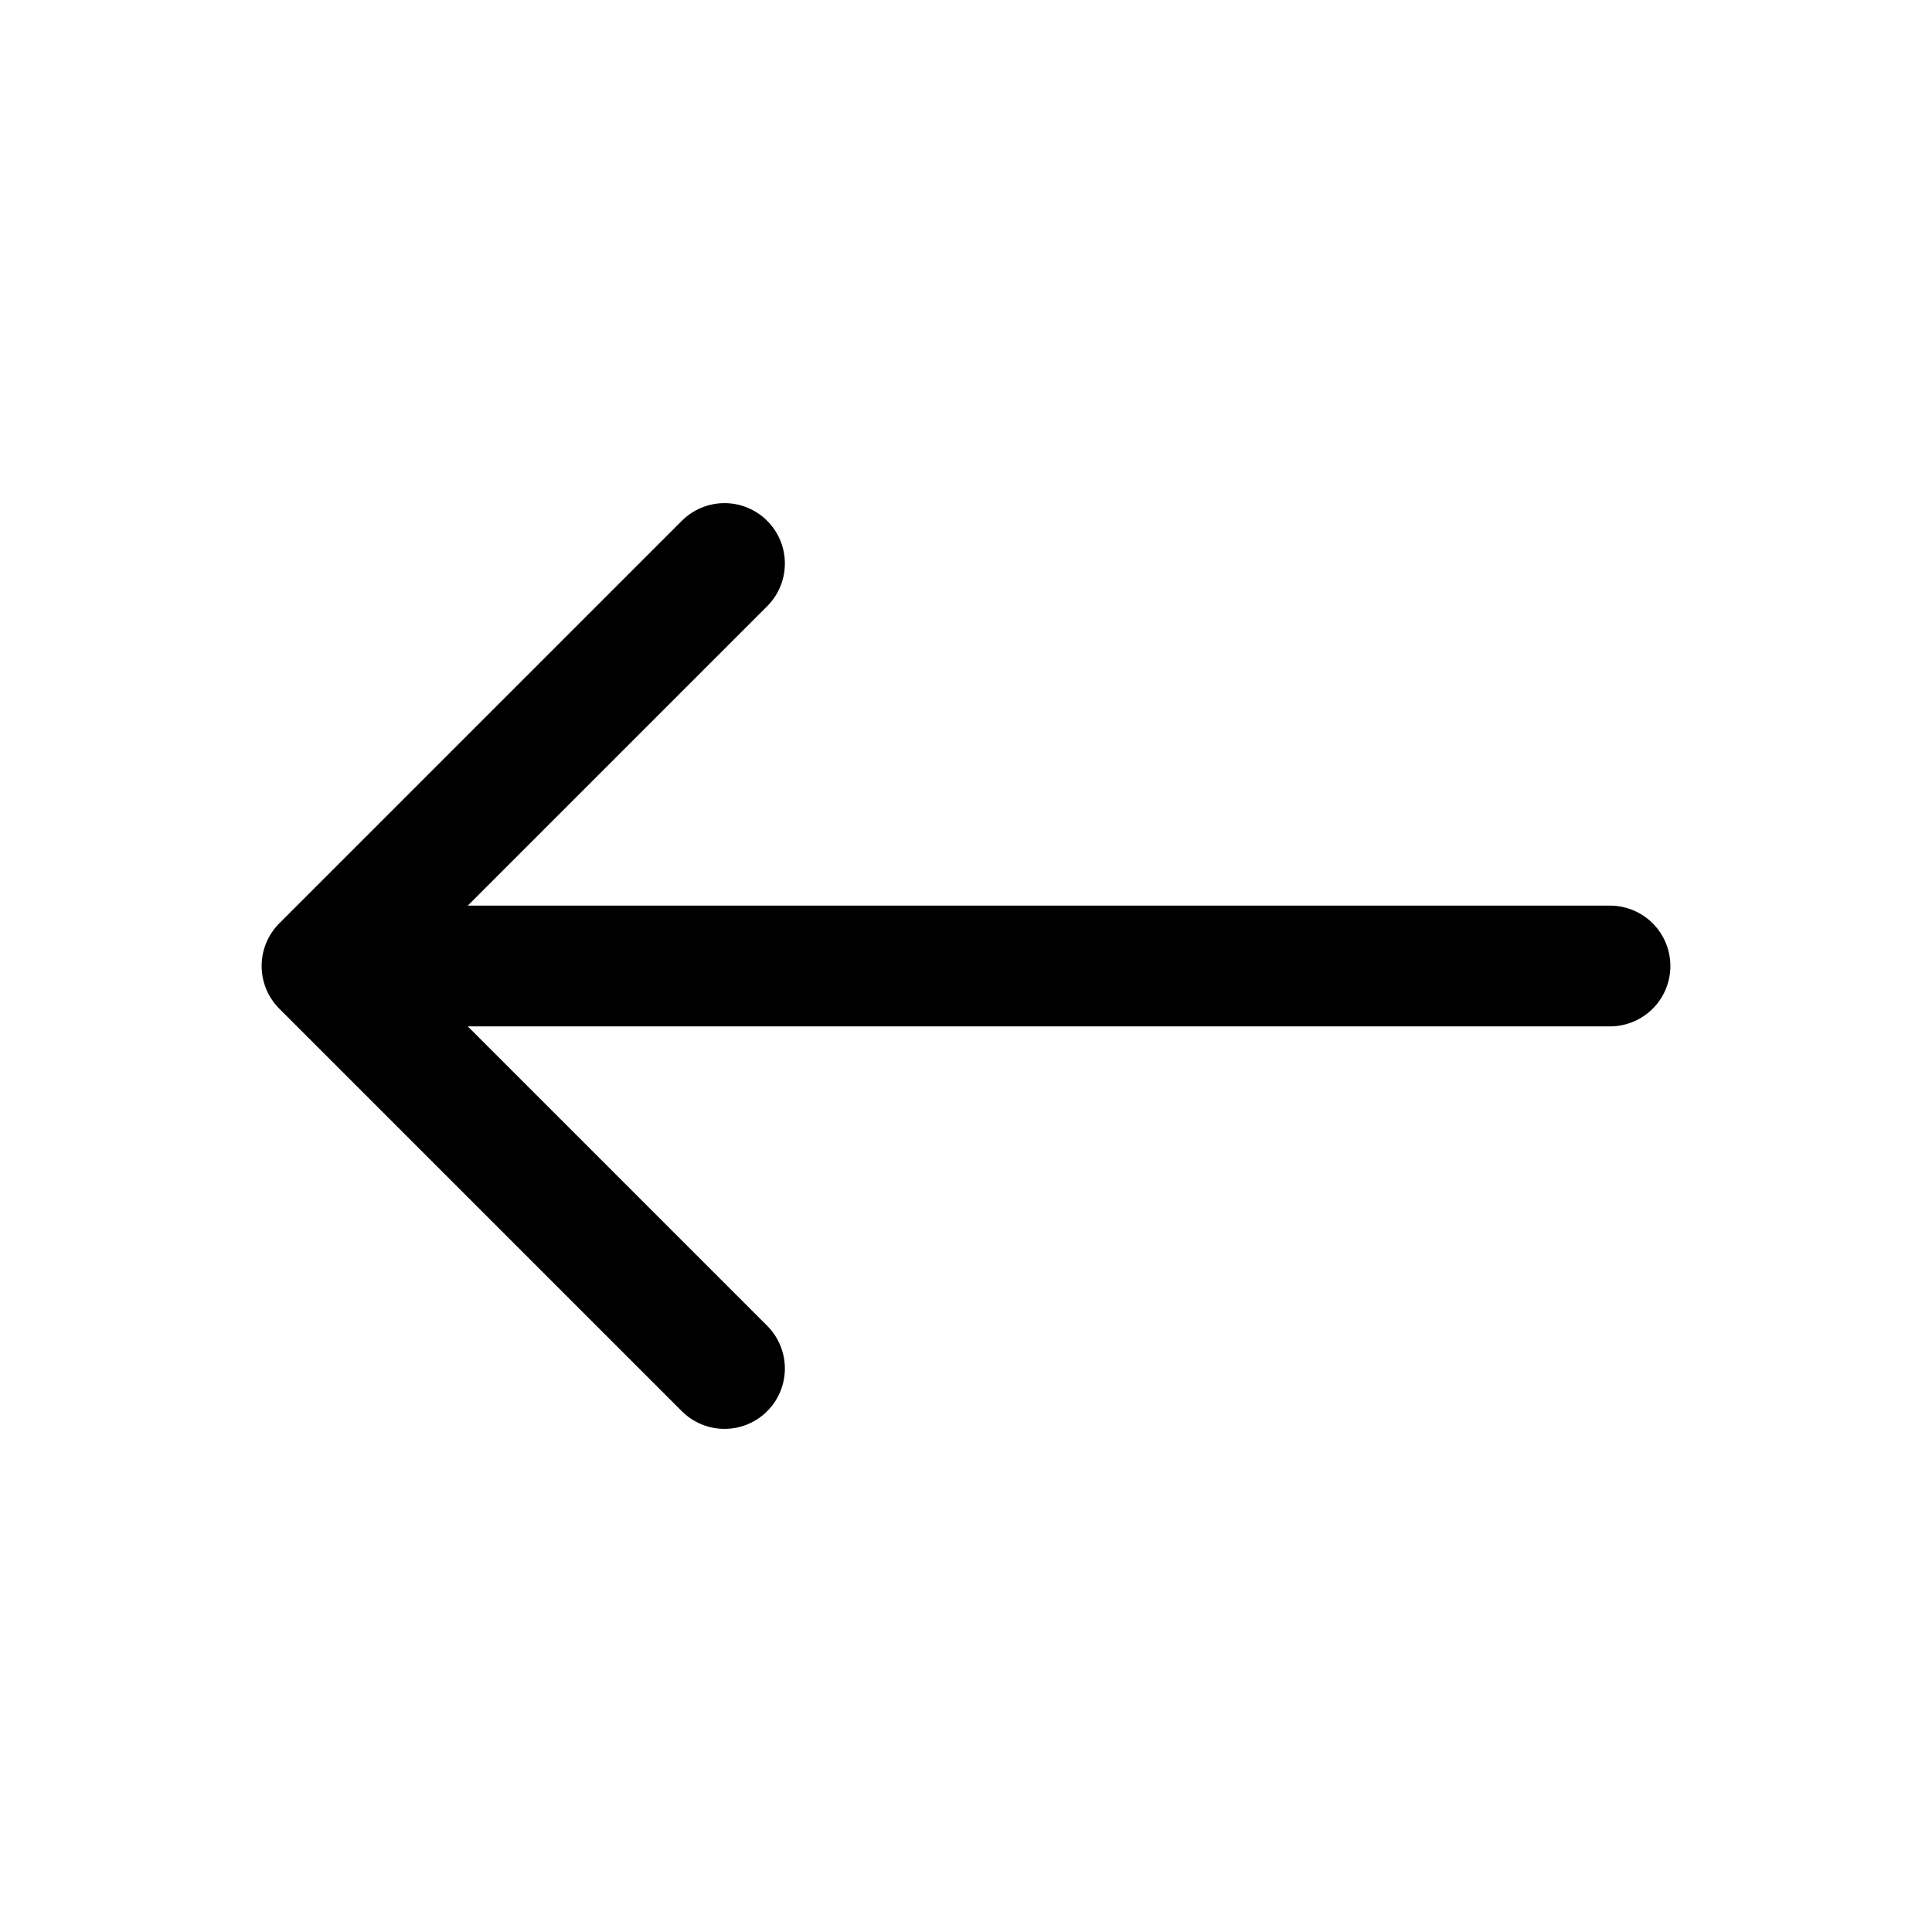
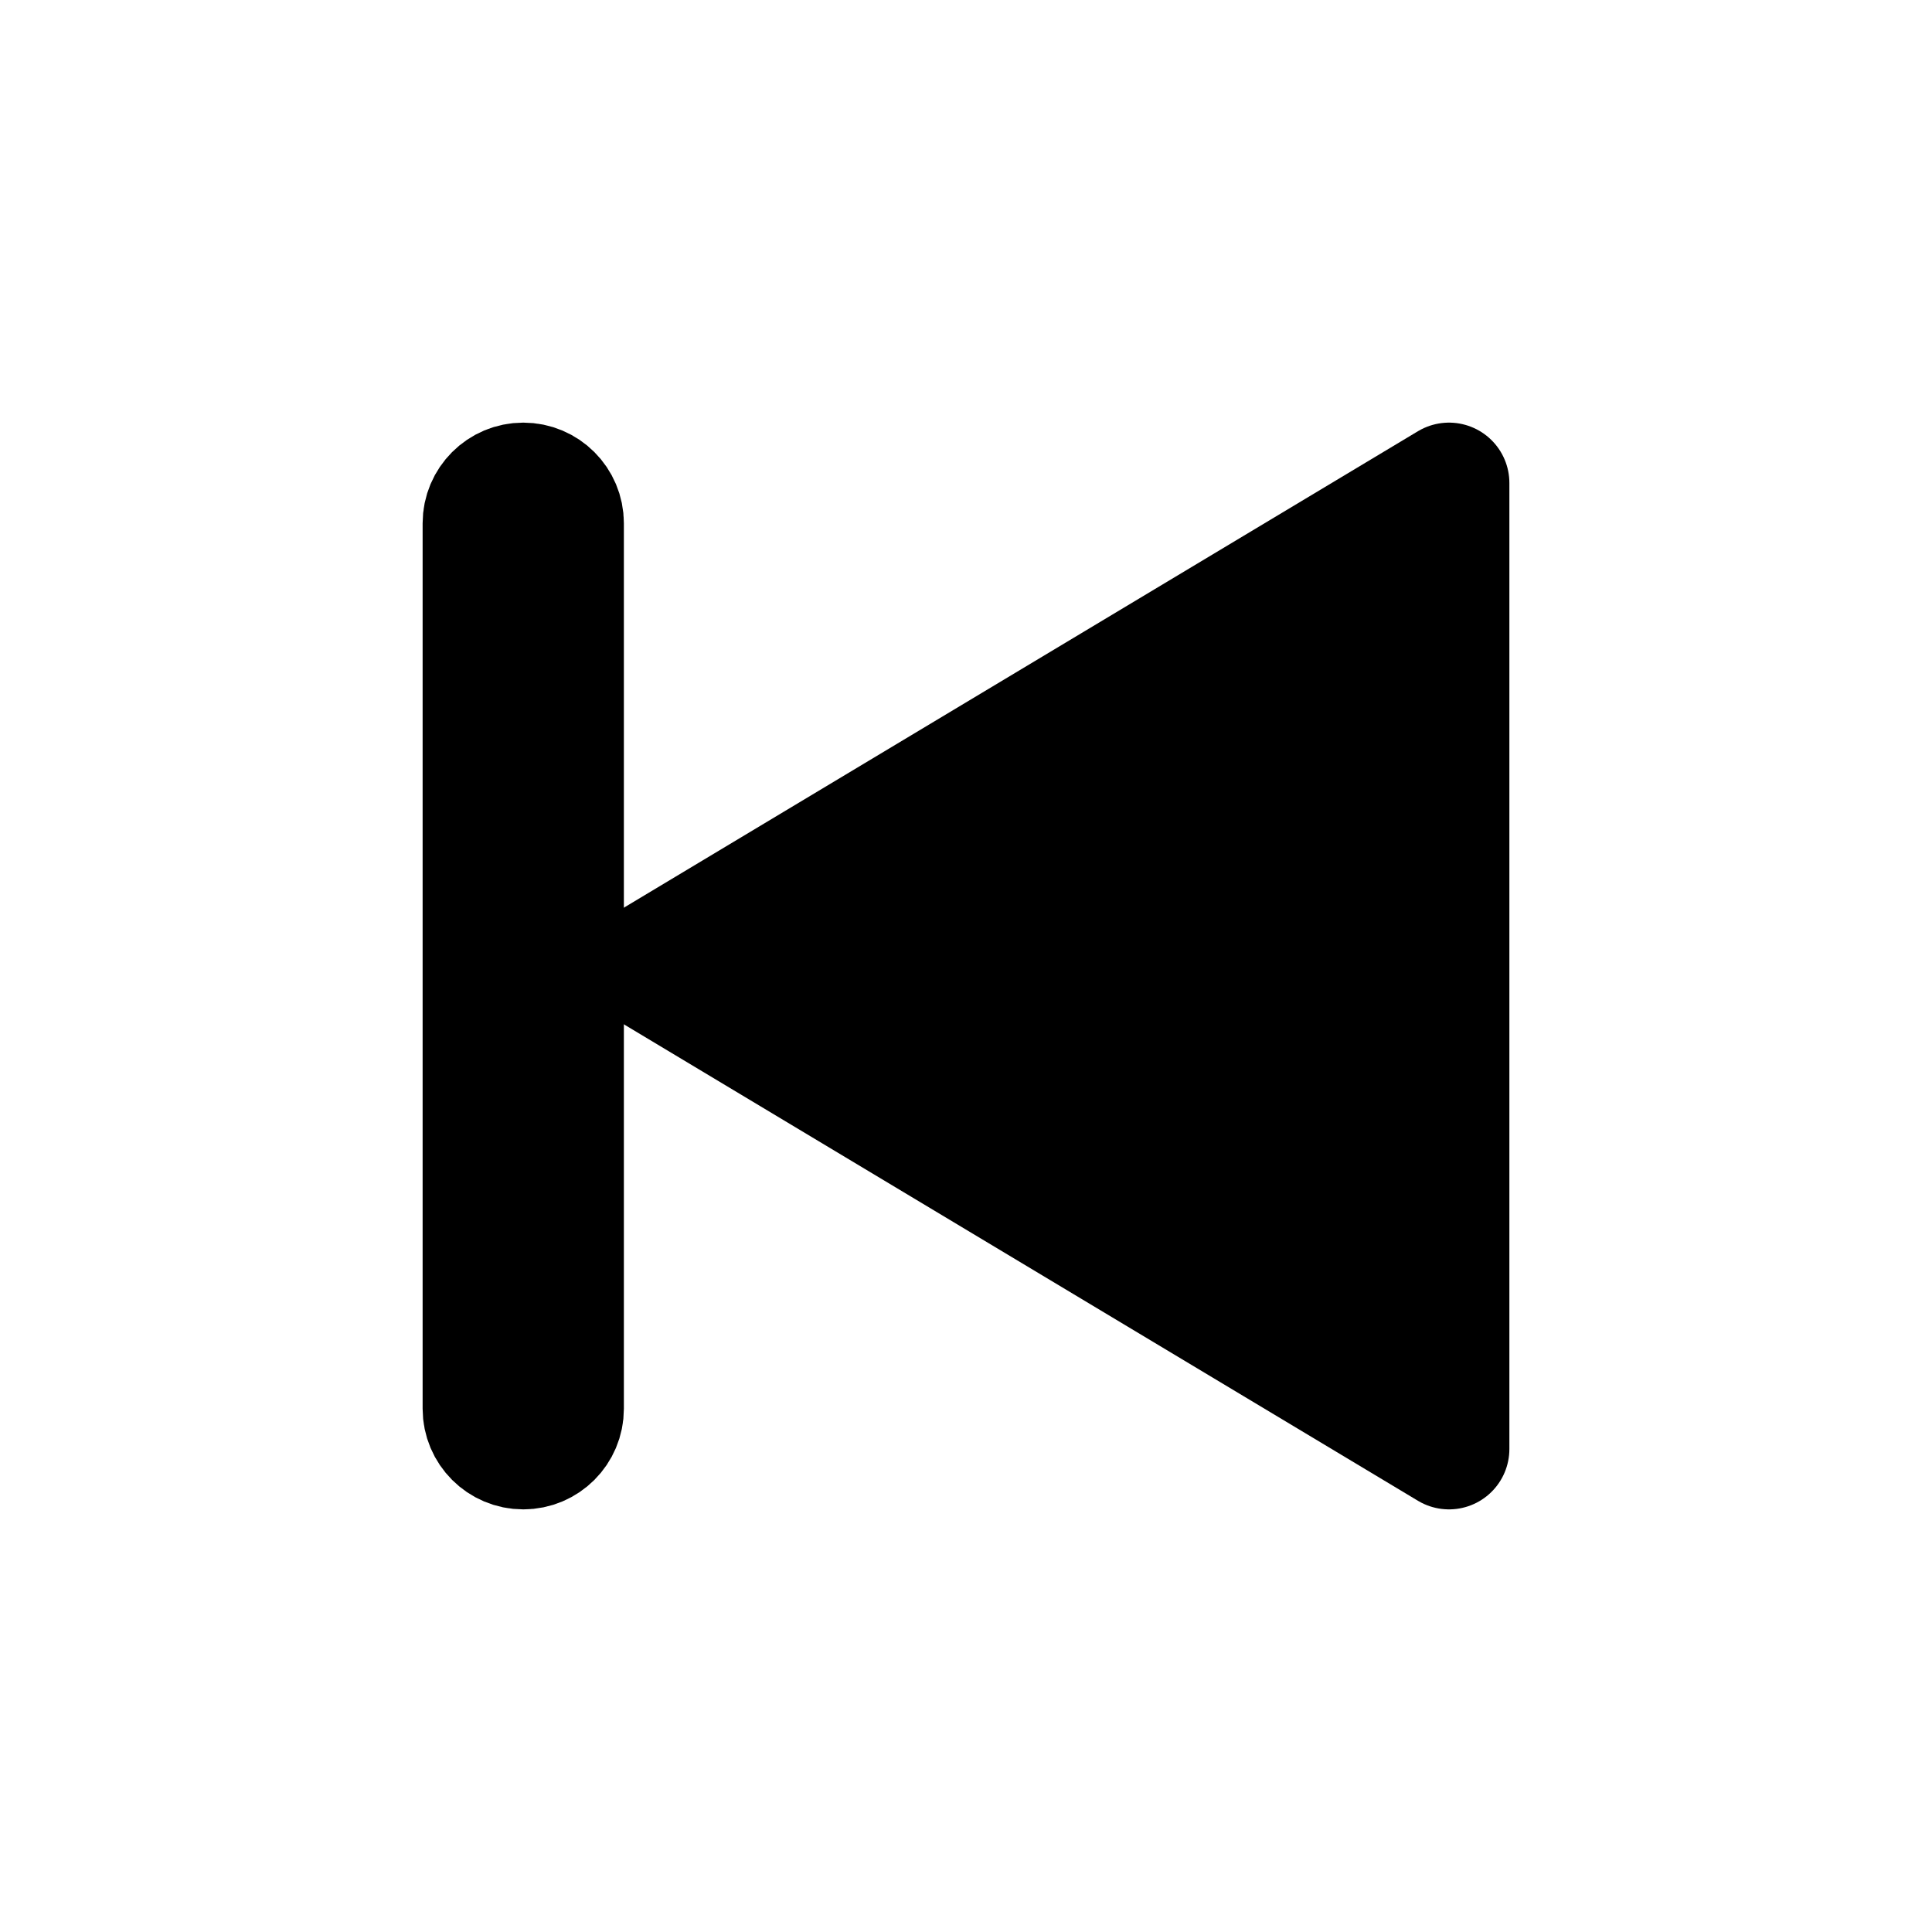
<svg xmlns="http://www.w3.org/2000/svg" width="24" height="24" viewBox="0 0 24 24">
-   <path fill="none" stroke="currentColor" stroke-linecap="round" stroke-linejoin="round" stroke-width="1.5" d="M7,15 L12,20 L17,15 M12,4 L12,19" transform="rotate(90 12 12)" />
+   <polygon stroke="currentColor" stroke-width="1.5" fill="currentColor" points="8 12 18 6 18 18" stroke-linecap="round" stroke-linejoin="round" />
+   <path d="M6.5,6 C6.776,6 7,6.224 7,6.5 L7,17.5 C7,17.776 6.776,18 6.5,18 C6.224,18 6,17.776 6,17.5 L6,6.5 C6,6.224 6.224,6 6.5,6 Z" stroke="currentColor" stroke-width="1.5" fill="currentColor" stroke-linecap="round" stroke-linejoin="round" />
</svg>
